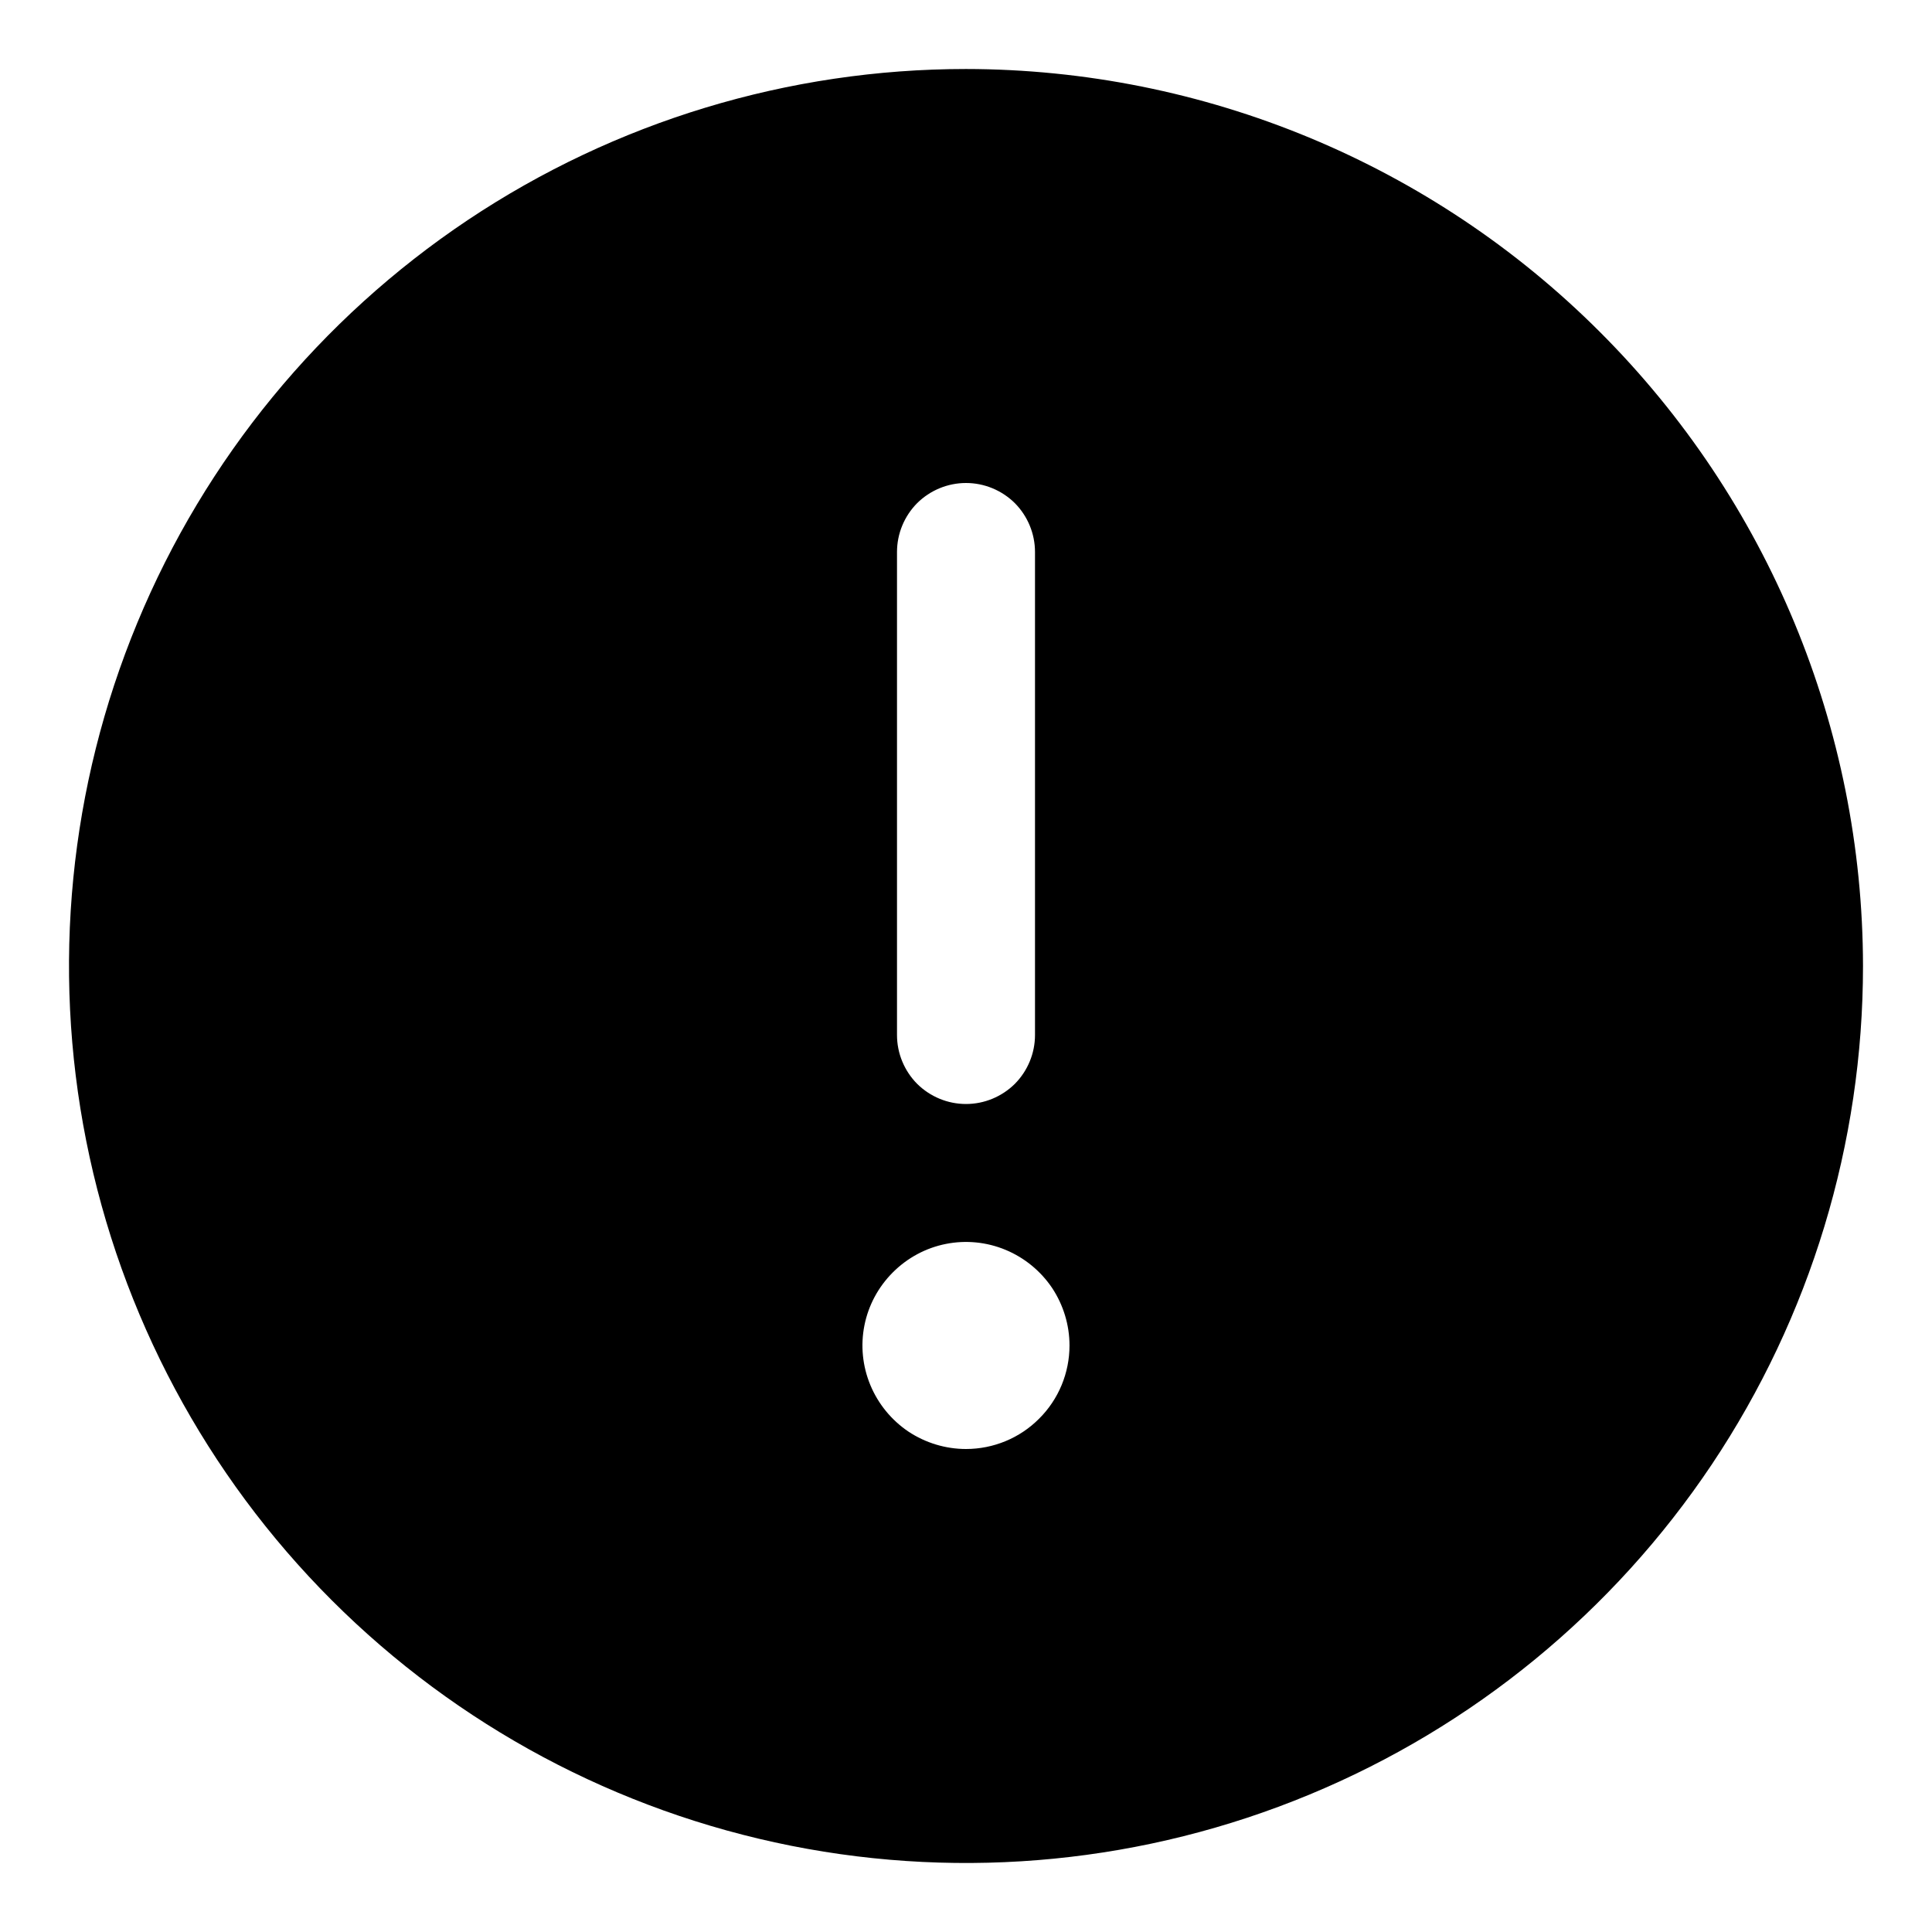
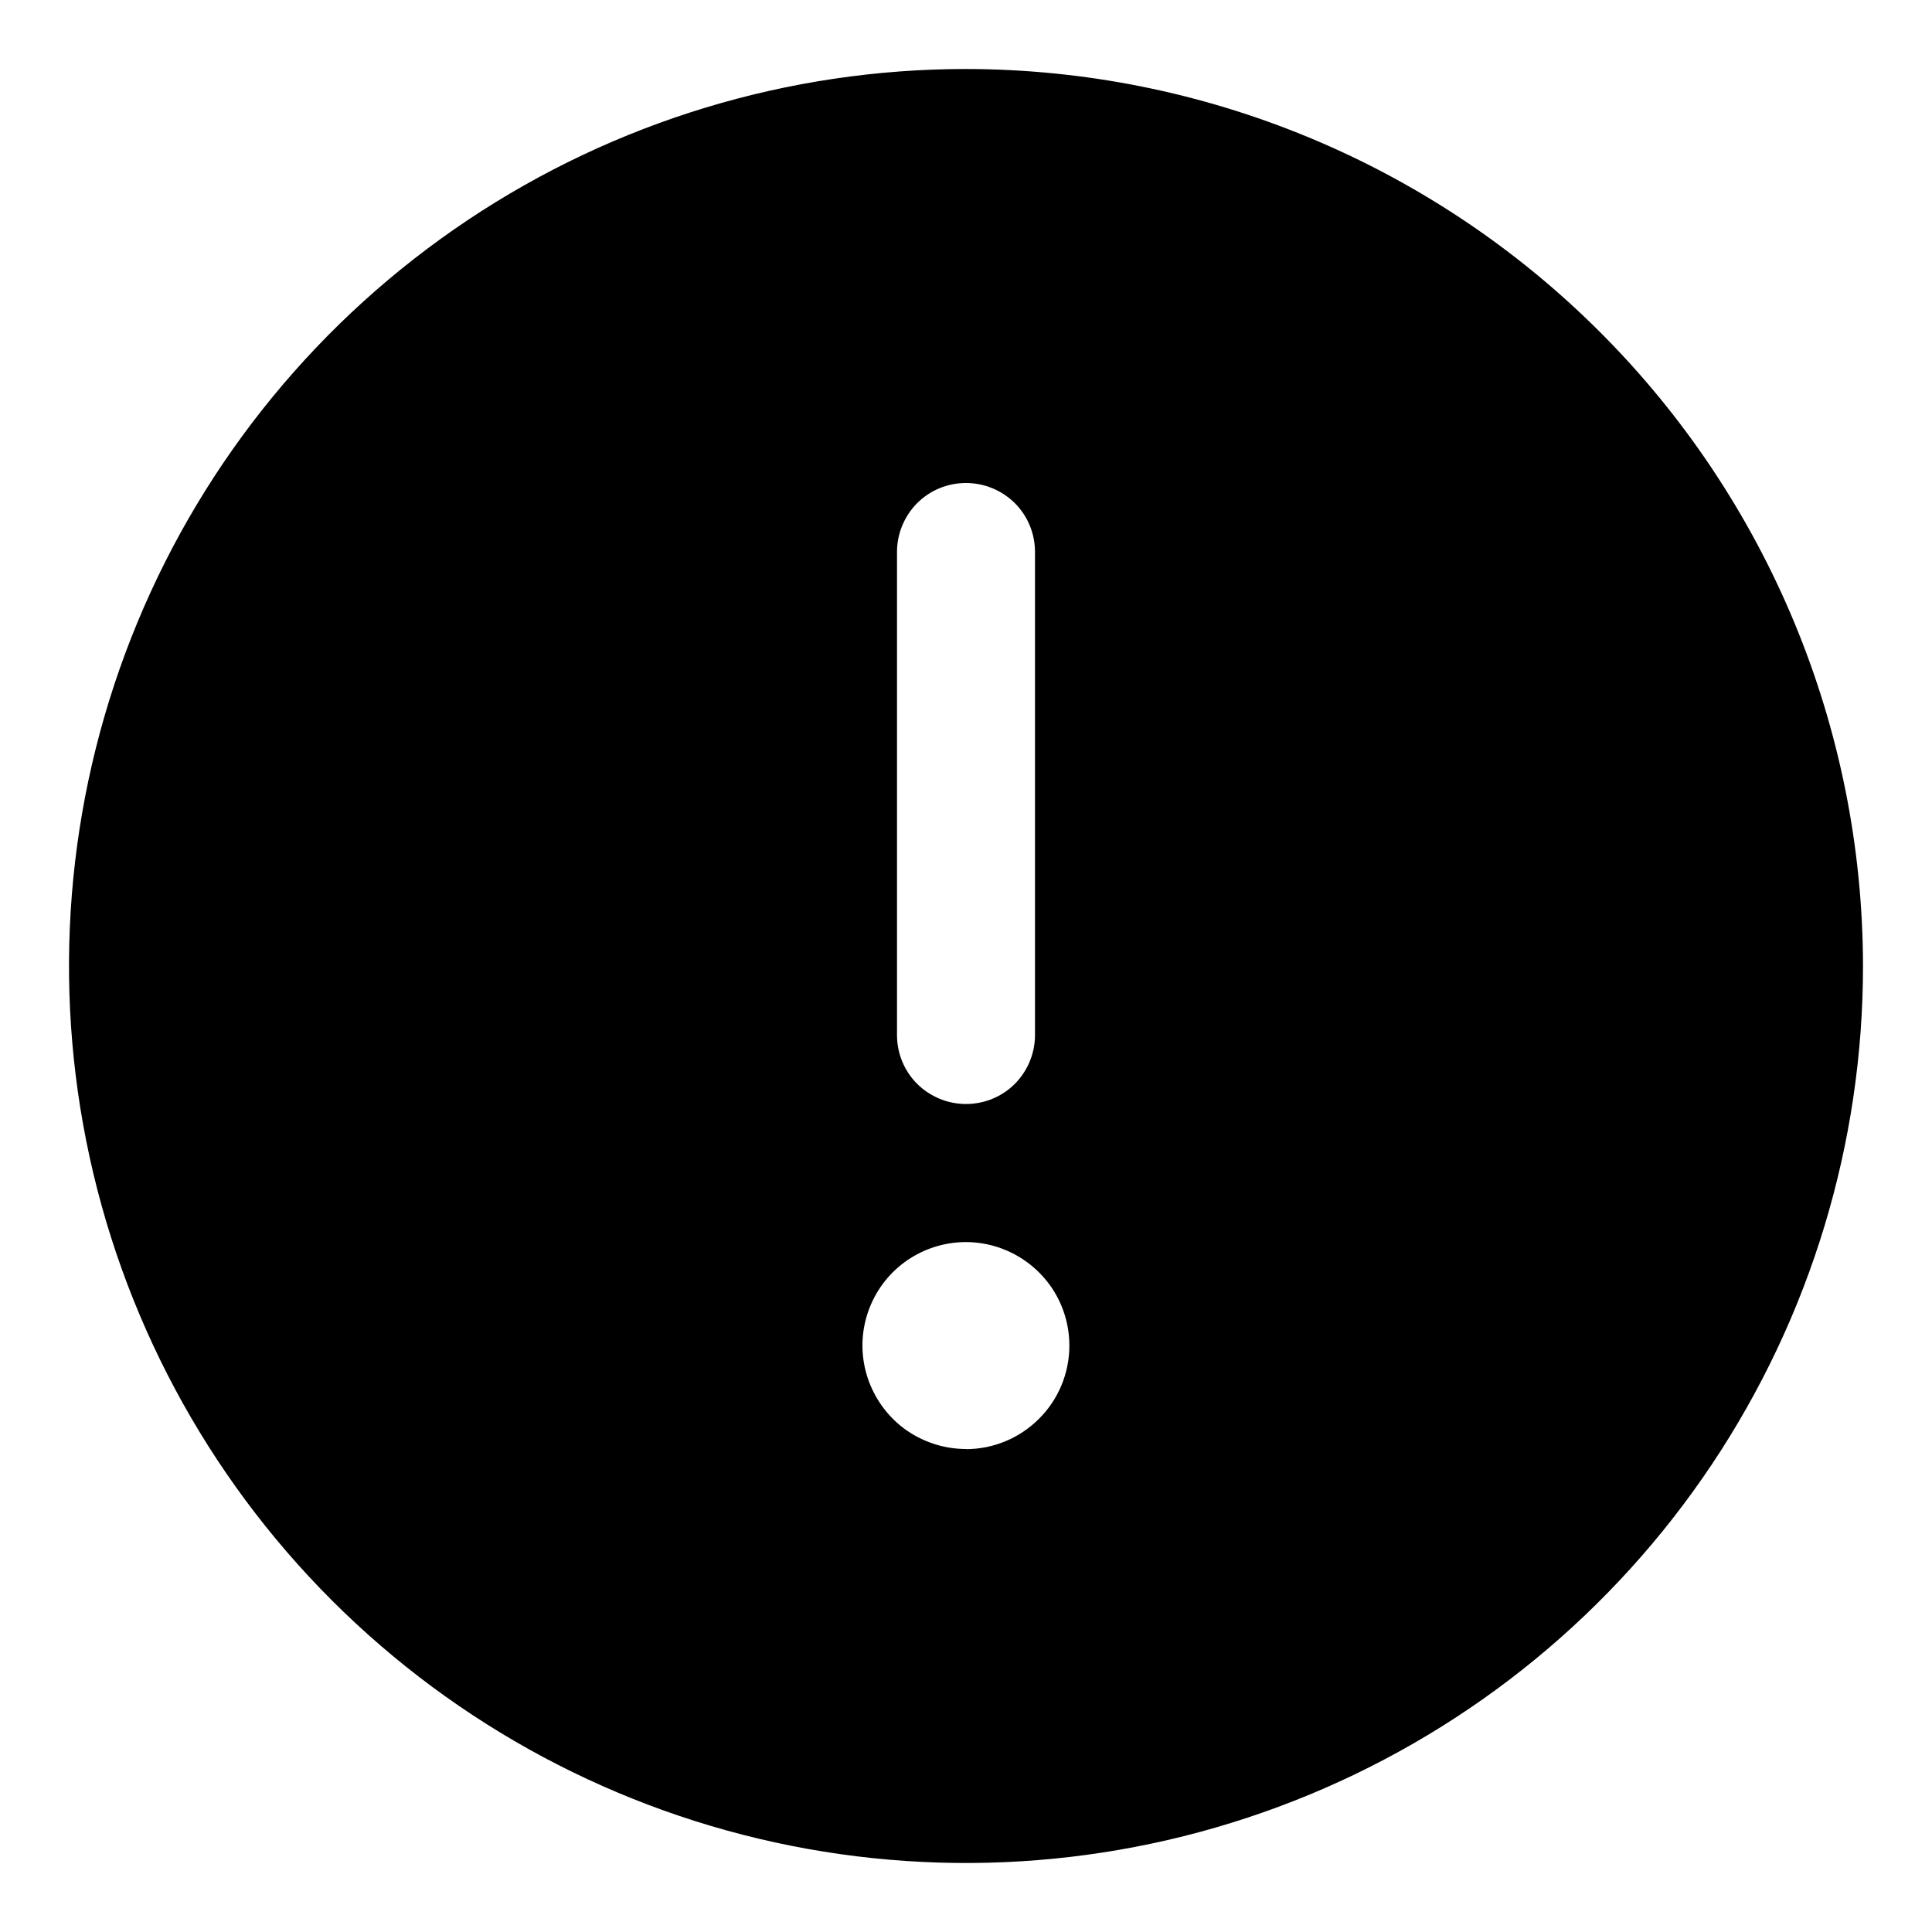
- <svg xmlns="http://www.w3.org/2000/svg" width="1em" height="1em" viewBox="0 0 14 14" fill="none">
-   <path d="M7 0.5C5.714 0.5 4.458 0.881 3.389 1.595C2.32 2.31 1.487 3.325 0.995 4.513C0.503 5.7 0.374 7.007 0.625 8.268C0.876 9.529 1.495 10.687 2.404 11.596C3.313 12.505 4.471 13.124 5.732 13.375C6.993 13.626 8.3 13.497 9.487 13.005C10.675 12.513 11.69 11.68 12.405 10.611C13.119 9.542 13.5 8.286 13.5 7C13.498 5.277 12.813 3.624 11.594 2.406C10.376 1.187 8.723 0.502 7 0.5ZM6.5 4C6.5 3.867 6.553 3.74 6.646 3.646C6.74 3.553 6.867 3.5 7 3.5C7.133 3.5 7.26 3.553 7.354 3.646C7.447 3.74 7.5 3.867 7.5 4V7.5C7.5 7.633 7.447 7.76 7.354 7.854C7.26 7.947 7.133 8 7 8C6.867 8 6.74 7.947 6.646 7.854C6.553 7.76 6.5 7.633 6.5 7.5V4ZM7 10.5C6.852 10.5 6.707 10.456 6.583 10.374C6.46 10.291 6.364 10.174 6.307 10.037C6.25 9.9 6.235 9.749 6.264 9.604C6.293 9.458 6.365 9.325 6.47 9.22C6.575 9.115 6.708 9.043 6.854 9.014C6.999 8.985 7.15 9 7.287 9.057C7.424 9.114 7.541 9.21 7.624 9.333C7.706 9.457 7.75 9.602 7.75 9.75C7.75 9.949 7.671 10.14 7.53 10.28C7.39 10.421 7.199 10.5 7 10.5Z" fill="currentColor" />
+ <svg xmlns="http://www.w3.org/2000/svg" height="1em" viewBox="0 0 14 14" width="1em">
+   <path d="m7 .5c-1.286 0-2.542.381-3.611 1.095-1.069.714-1.902 1.729-2.394 2.917-.492 1.188-.621 2.495-.37 3.756.251 1.261.87 2.419 1.779 3.328s2.067 1.528 3.328 1.779c1.261.251 2.568.122 3.756-.37 1.188-.492 2.203-1.325 2.917-2.394.714-1.069 1.095-2.326 1.095-3.611-.002-1.723-.687-3.376-1.906-4.594-1.219-1.219-2.871-1.904-4.594-1.906zm-.5 3.5c0-.133.053-.26.146-.354.094-.094.221-.146.354-.146s.26.053.354.146c.094.094.146.221.146.354v3.5c0 .133-.053.26-.146.354-.094.094-.221.146-.354.146s-.26-.053-.354-.146c-.094-.094-.146-.221-.146-.354zm.5 6.5c-.148 0-.293-.044-.417-.126-.123-.082-.219-.2-.276-.337-.057-.137-.072-.288-.043-.433.029-.145.1-.279.205-.384s.239-.176.384-.205c.145-.029.296-.014.433.043.137.057.254.153.337.276.082.123.126.268.126.417 0 .199-.079.39-.22.53-.141.141-.331.22-.53.22z" fill="currentColor" />
</svg>
